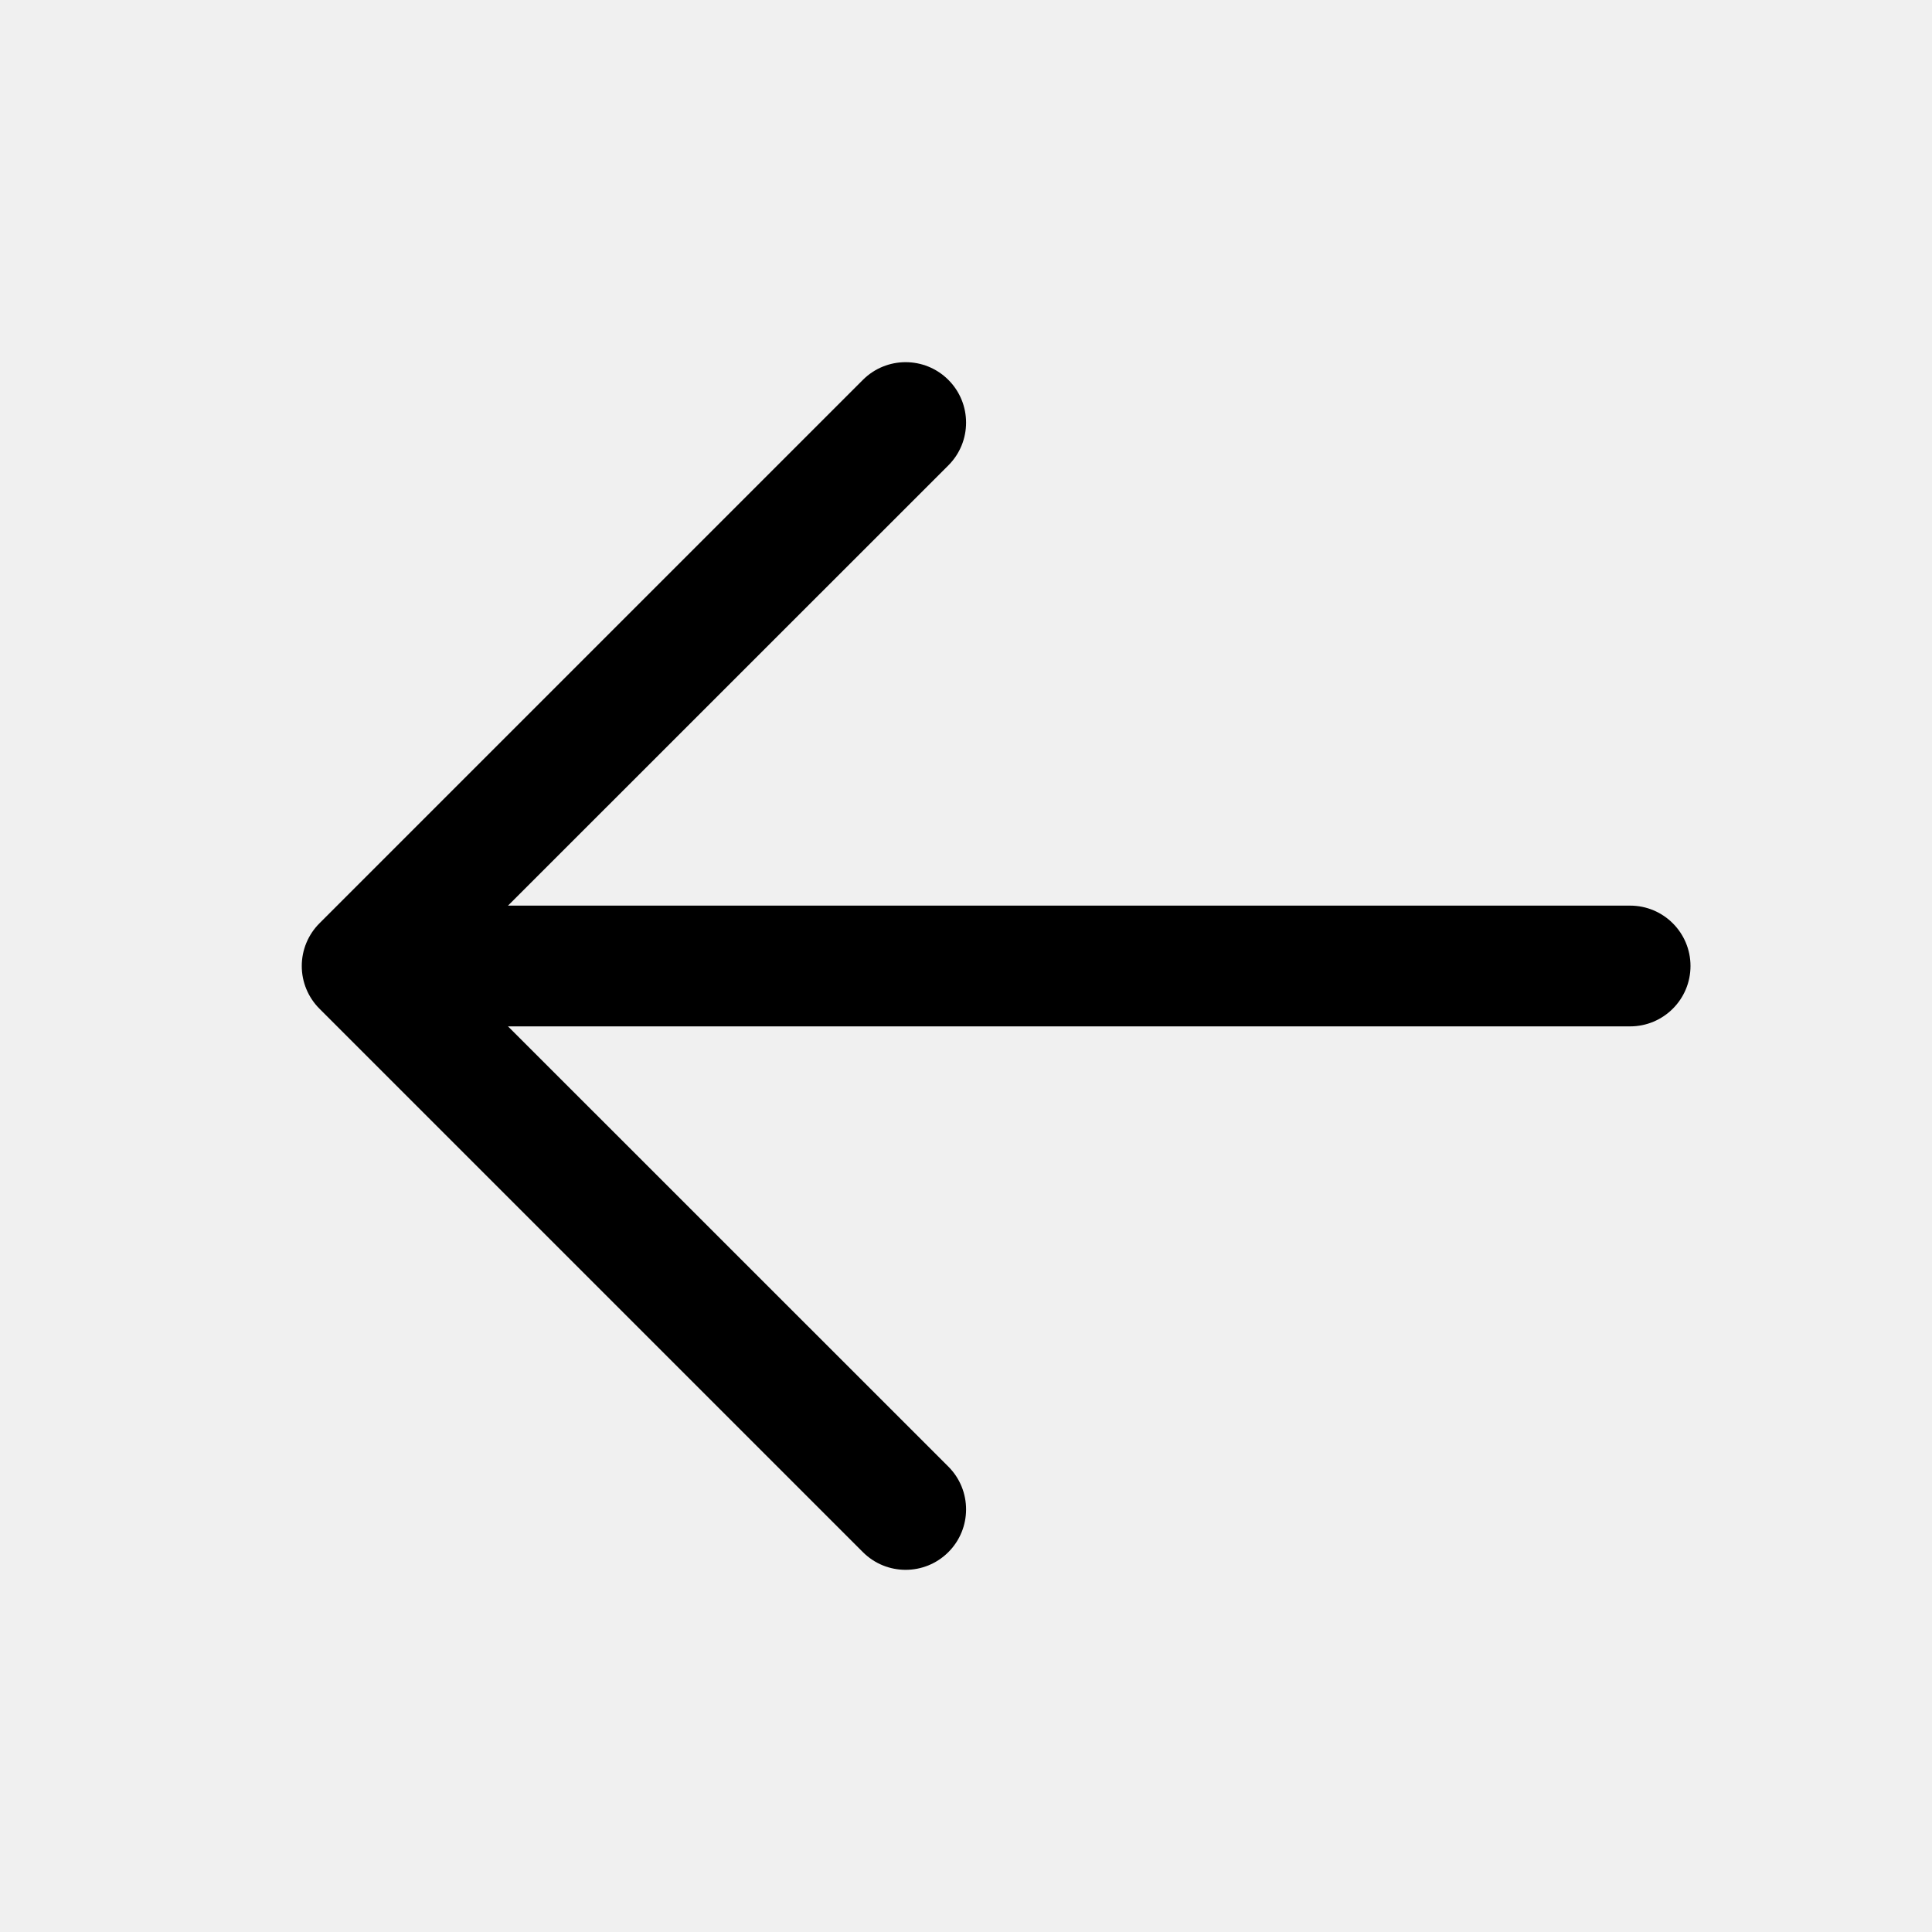
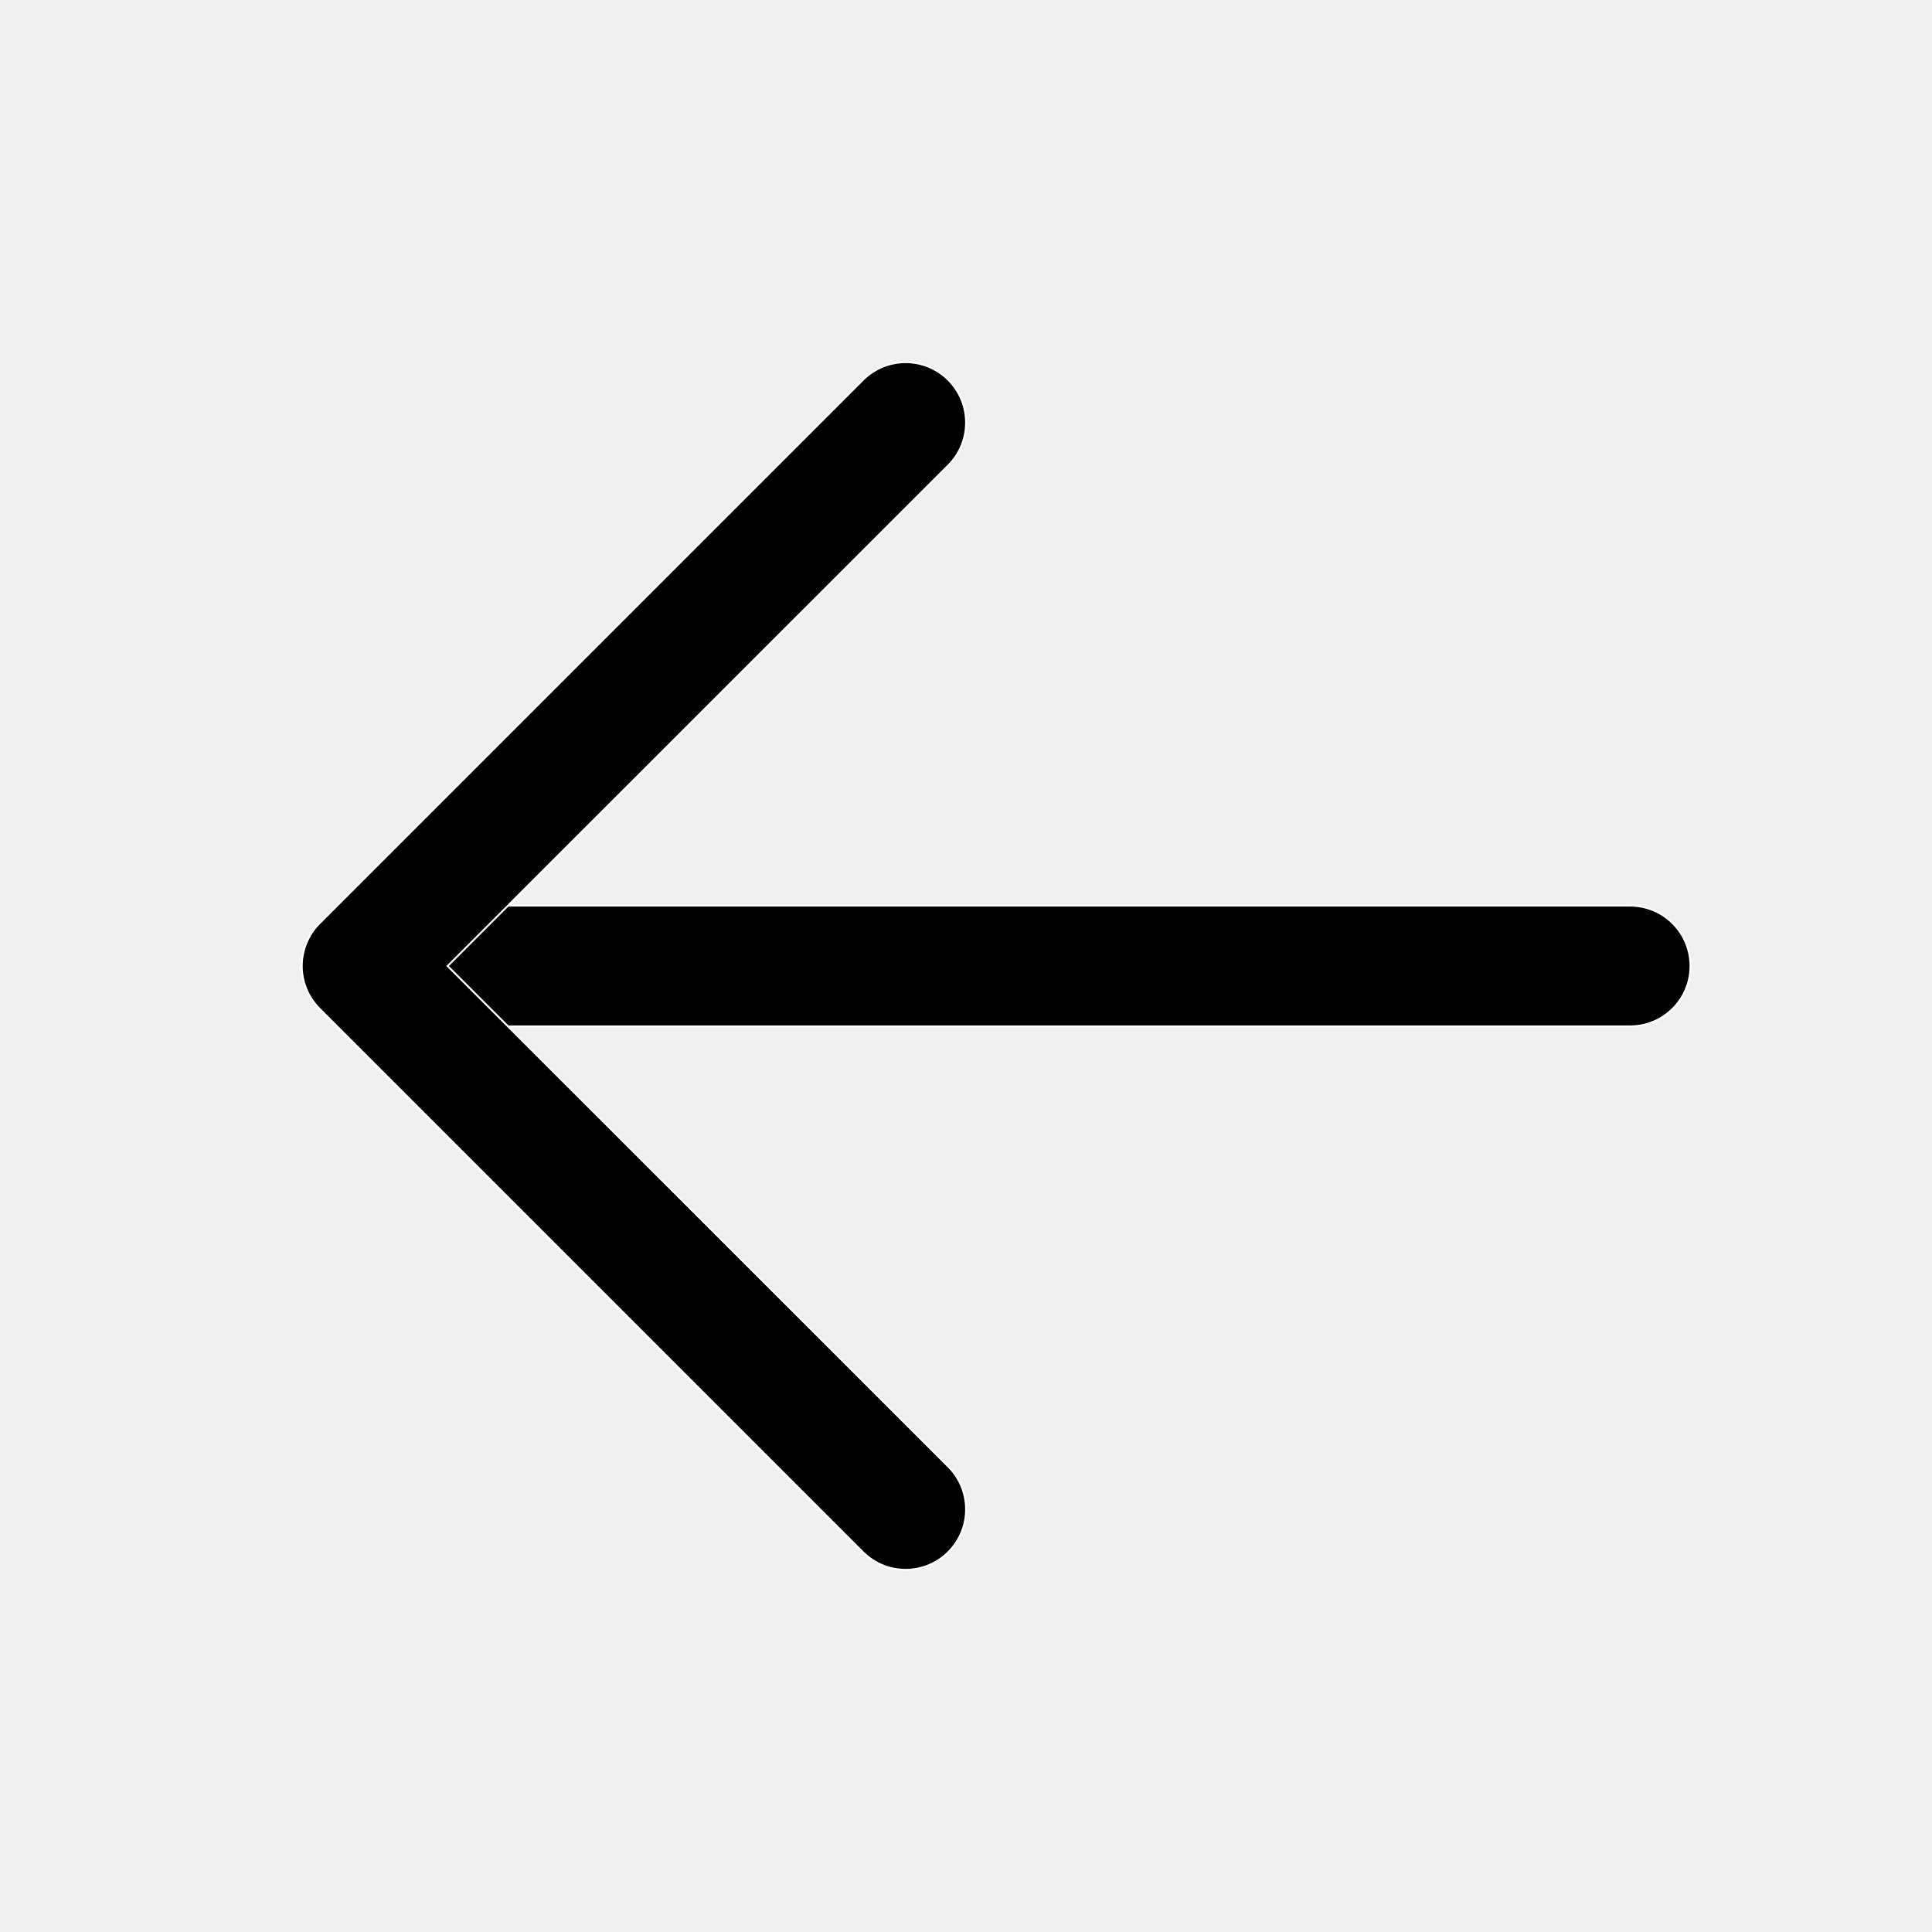
- <svg xmlns="http://www.w3.org/2000/svg" width="26px" height="26px" viewBox="0 0 1024 1024" fill="#000000">
+ <svg xmlns="http://www.w3.org/2000/svg" width="30px" height="30px" viewBox="0 0 1024 1024" fill="#ffffff" stroke="#ffffff">
  <g id="SVGRepo_bgCarrier" stroke-width="0" />
  <g id="SVGRepo_tracerCarrier" stroke-linecap="round" stroke-linejoin="round" />
  <g id="SVGRepo_iconCarrier">
    <path fill="#000000" d="M224 480h640a32 32 0 1 1 0 64H224a32 32 0 0 1 0-64z" />
    <path fill="#000000" d="m237.248 512 265.408 265.344a32 32 0 0 1-45.312 45.312l-288-288a32 32 0 0 1 0-45.312l288-288a32 32 0 1 1 45.312 45.312L237.248 512z" />
  </g>
</svg>
